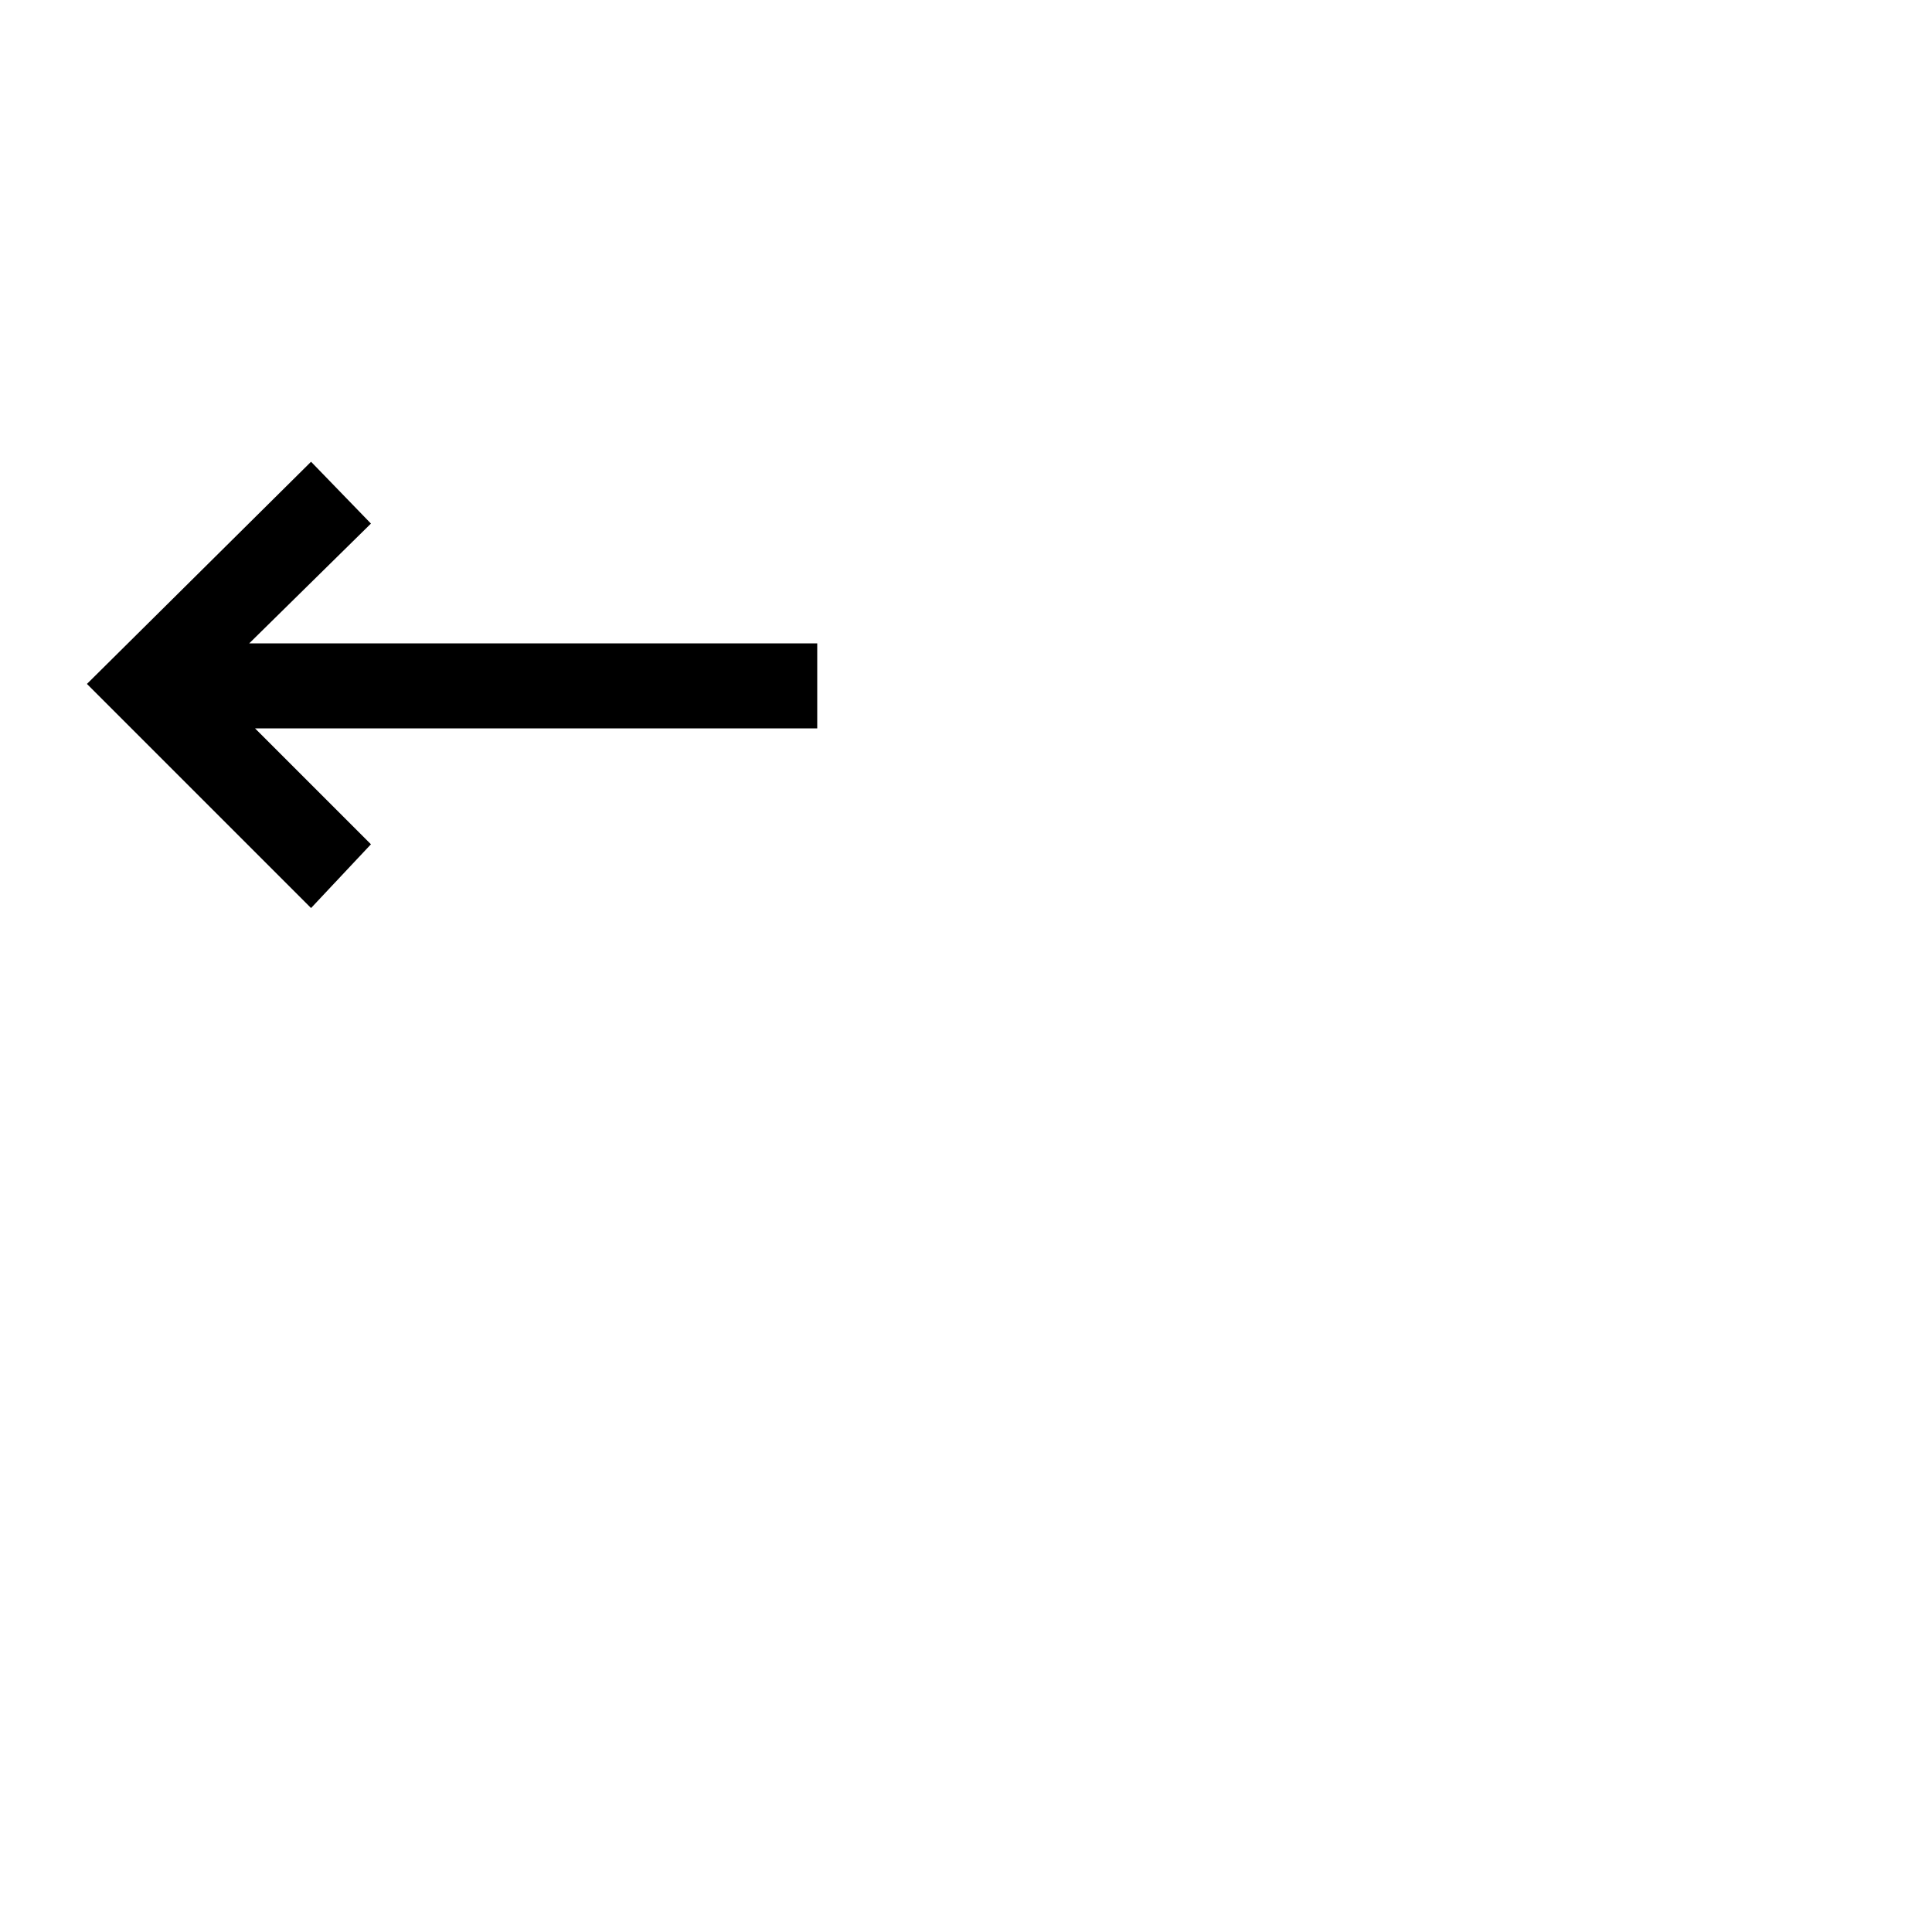
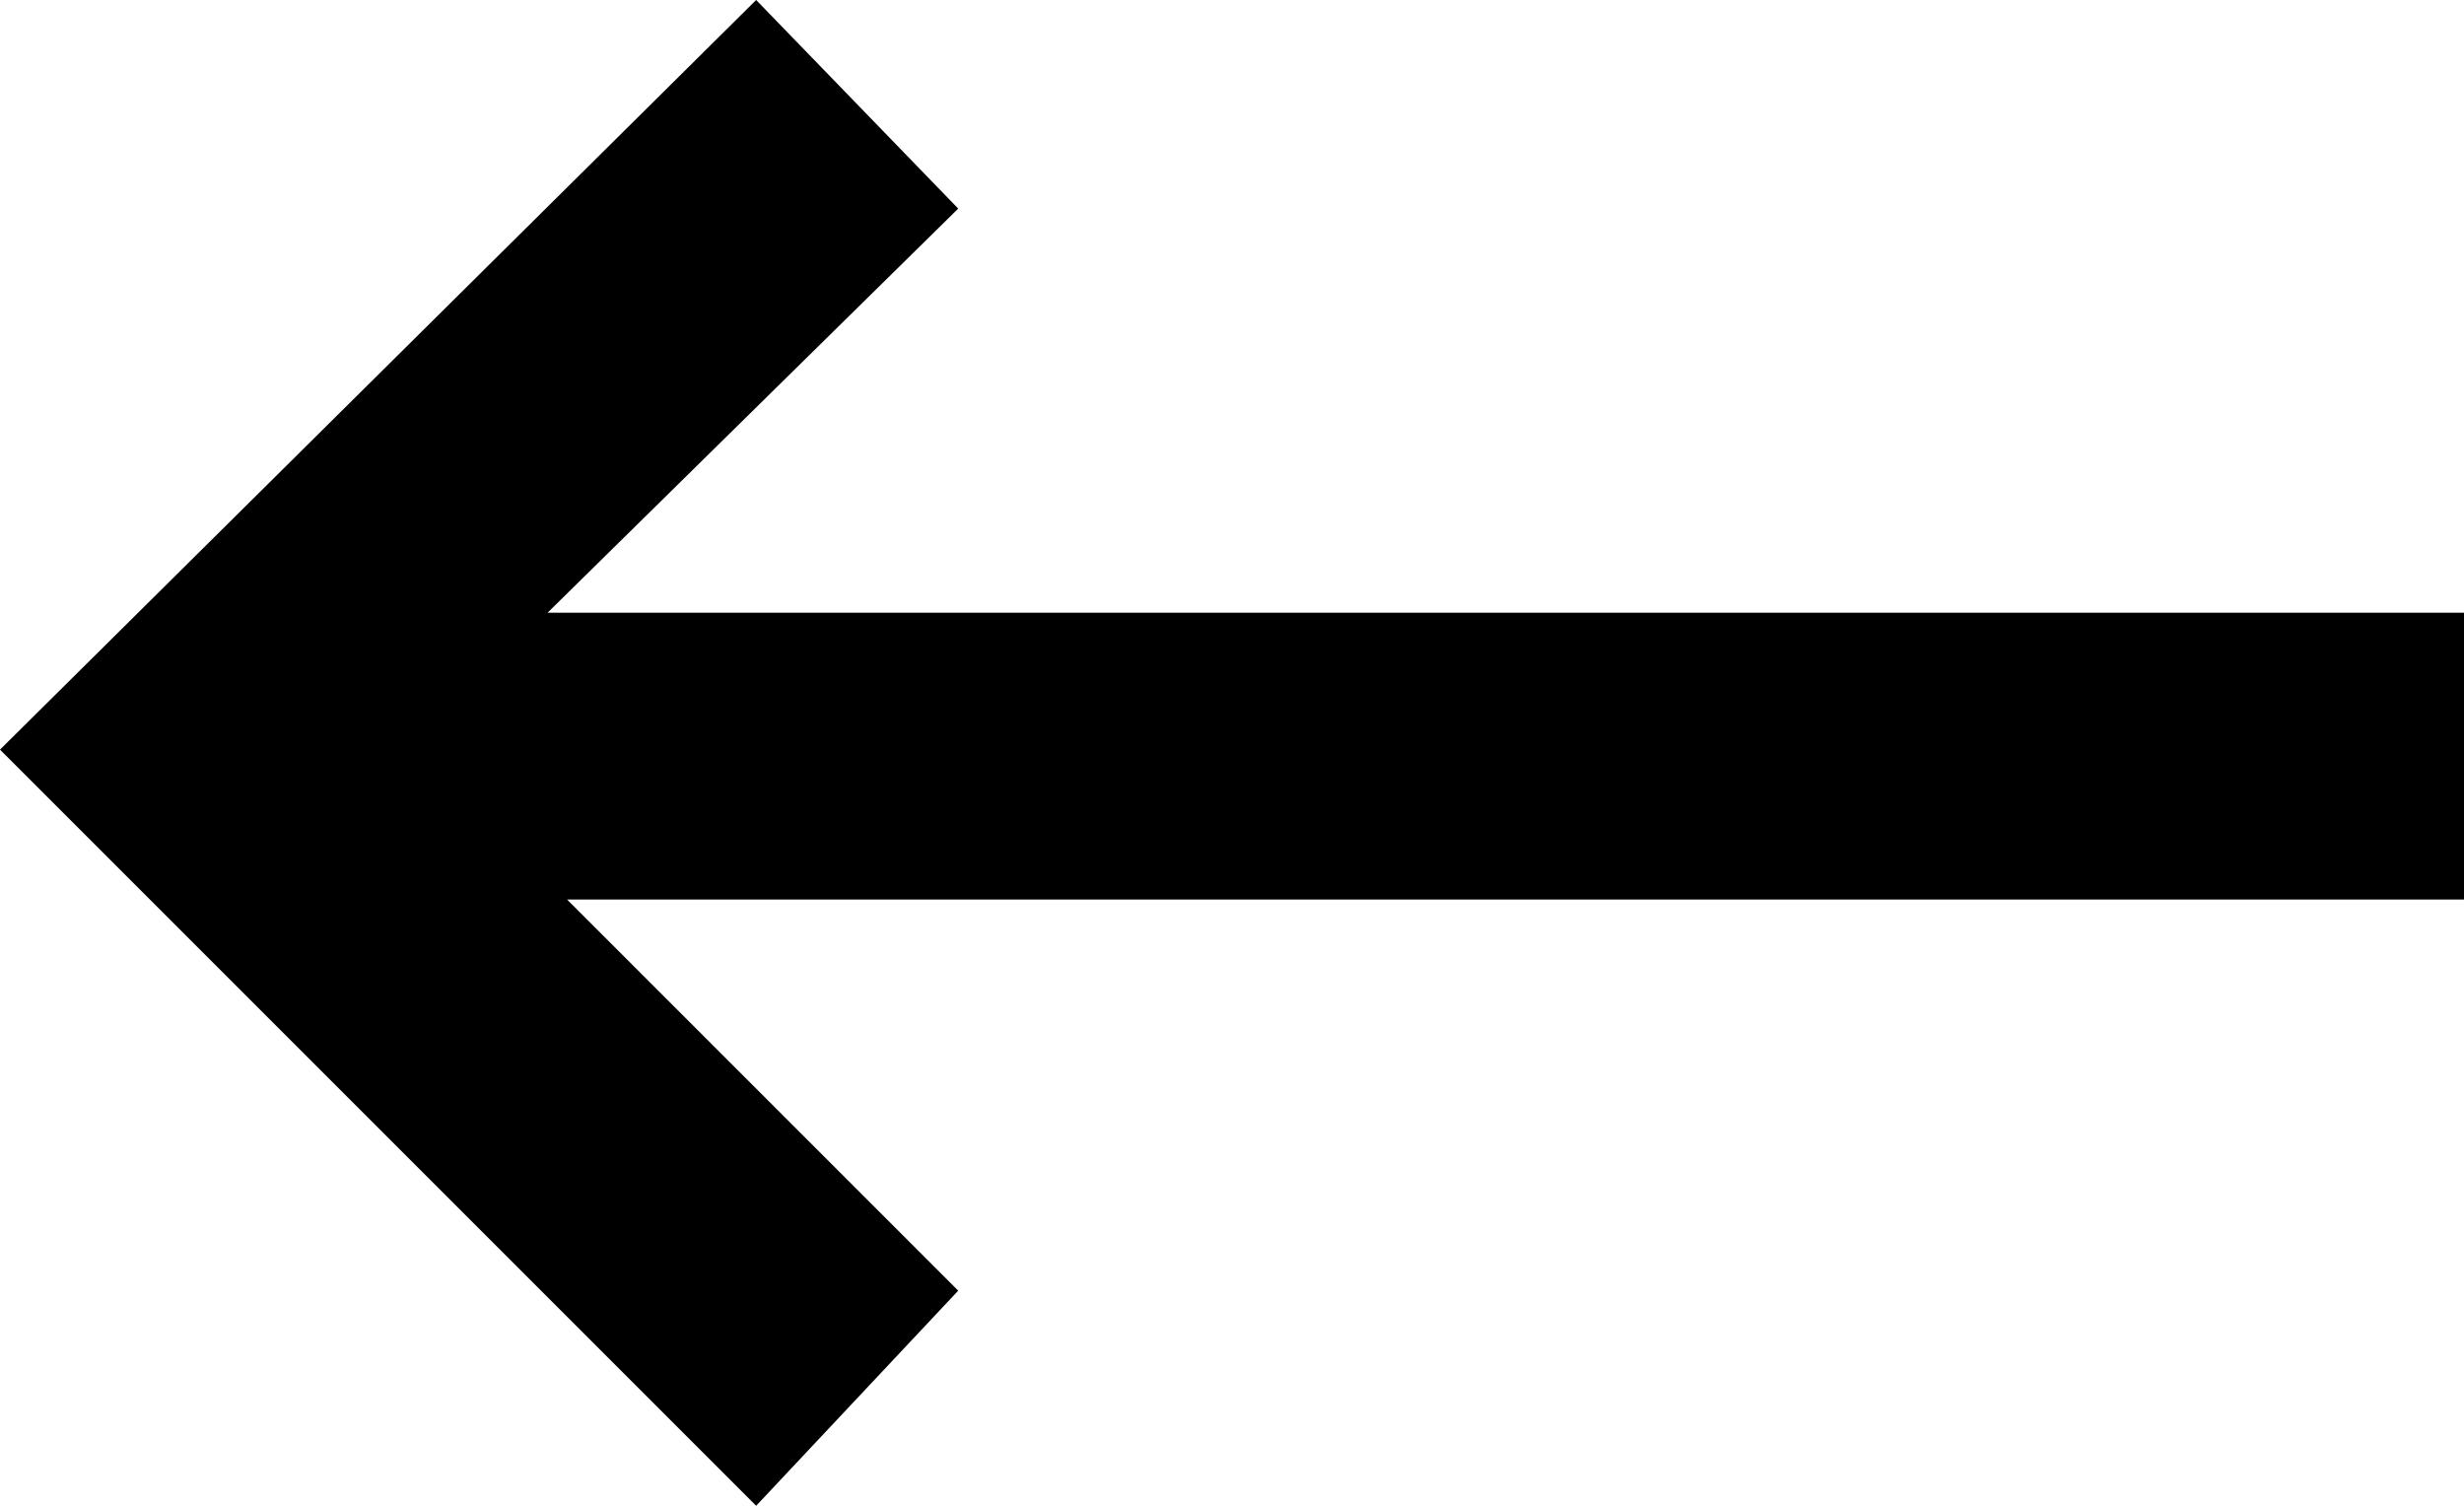
- <svg xmlns="http://www.w3.org/2000/svg" version="1.1" width="100" height="100" viewBox="0 -200 1000 1000" id="svg2">
+ <svg xmlns="http://www.w3.org/2000/svg" version="1.1" width="37.8" height="23.1" viewBox="0 -200 378 231" id="svg2">
  <defs id="defs10" />
-   <g transform="matrix(1,0,0,-1,0,800)" id="g4">
+   <g transform="matrix(1,0,0,-1,-45,561)" id="g4">
    <path d="M 129,667 H 423 V 623 H 132 l 60,-60 -31,-33 -116,116 116,115 31,-32 z" id="path6" style="fill:currentColor" />
  </g>
</svg>
